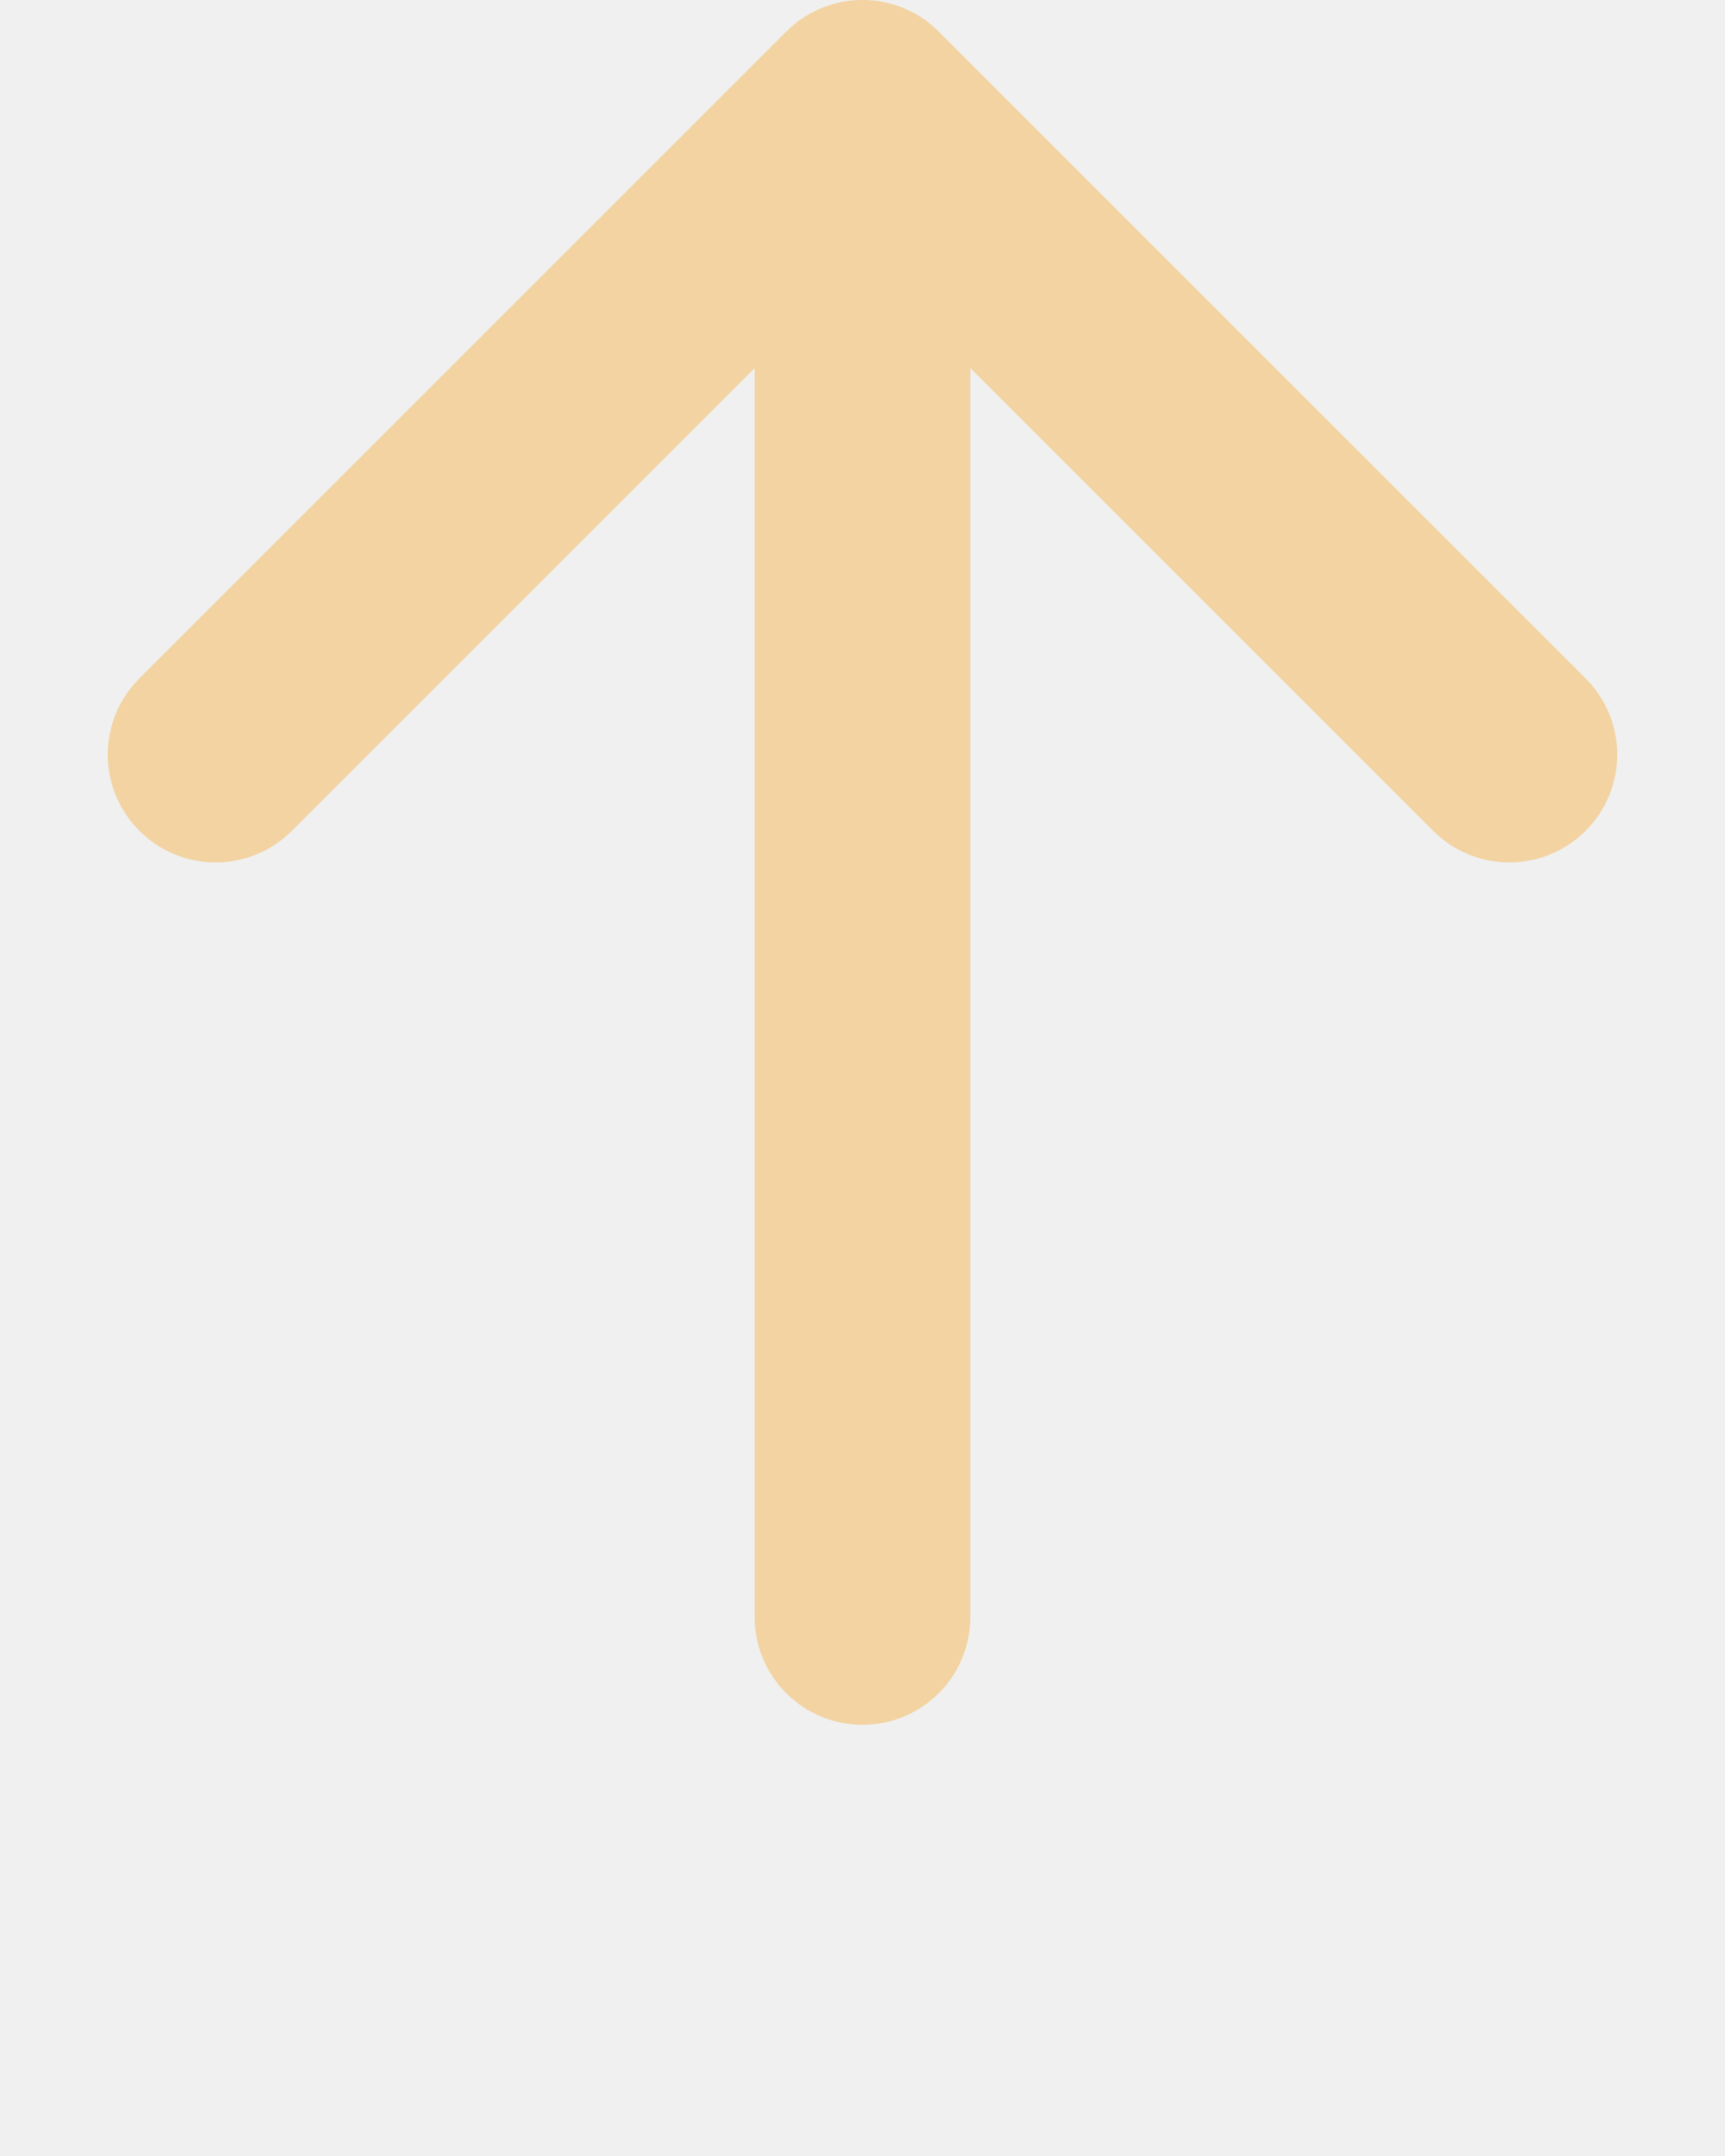
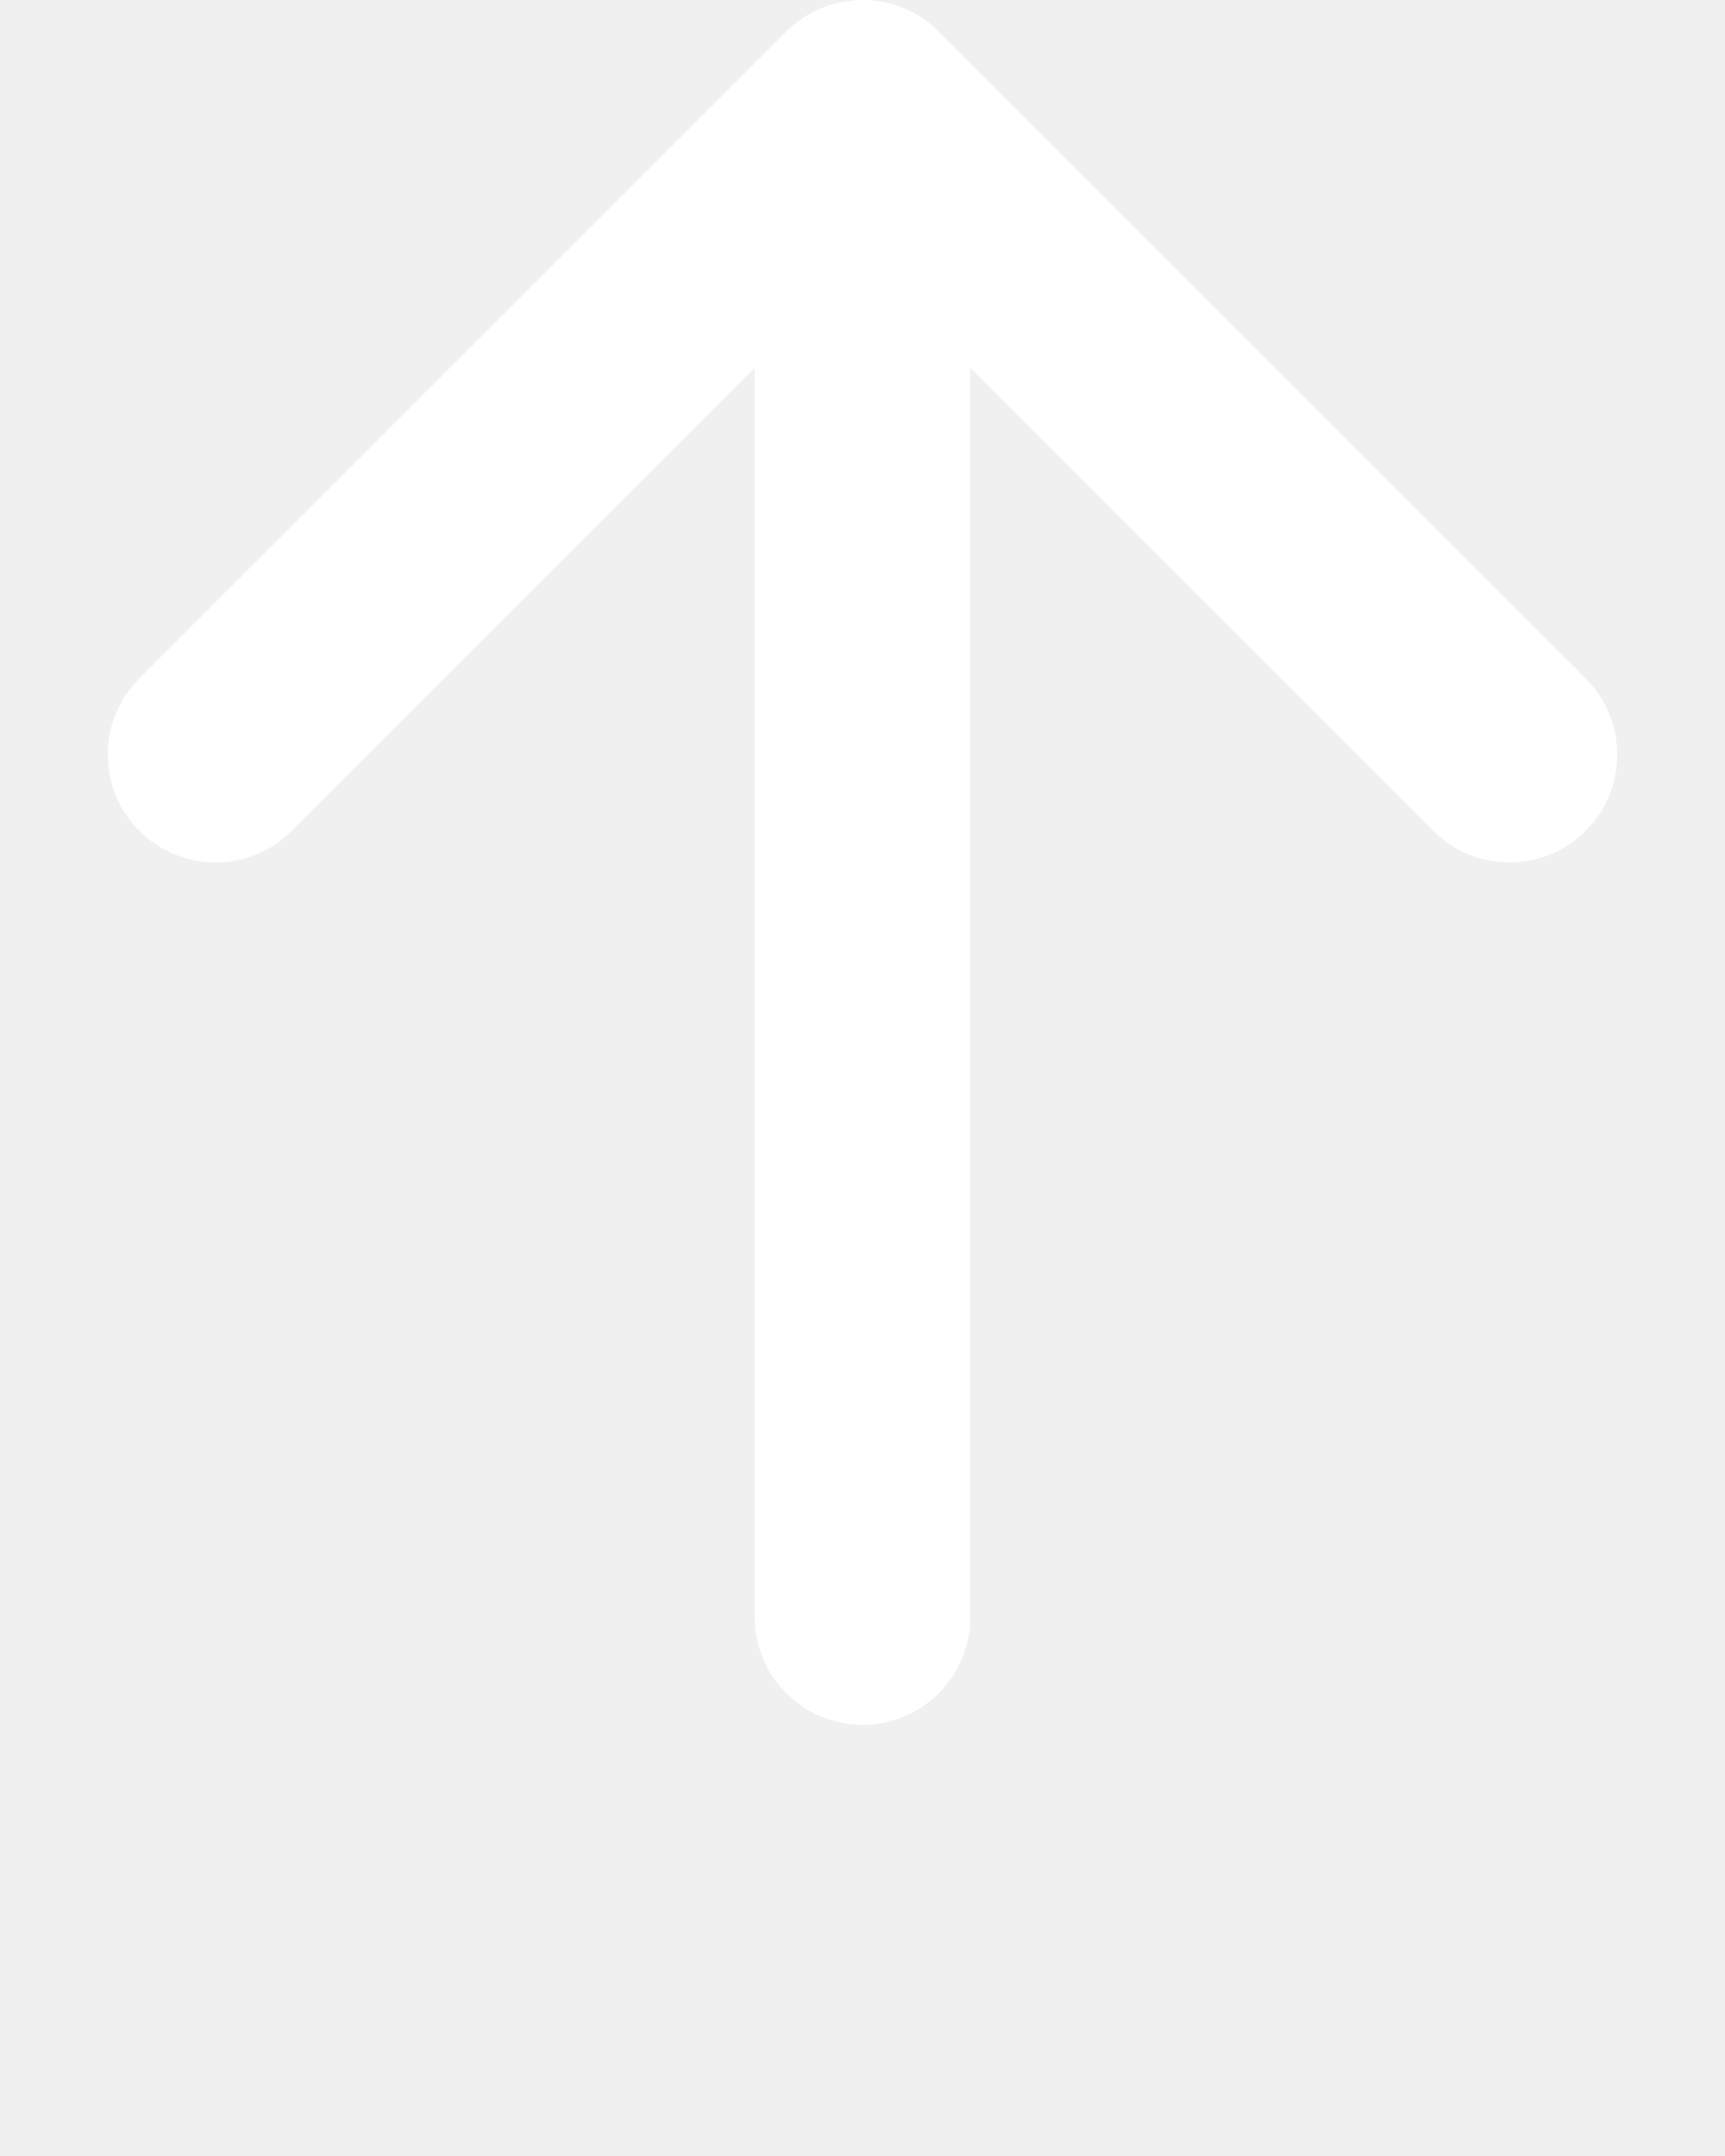
<svg xmlns="http://www.w3.org/2000/svg" viewBox="0 0 16 20" enable-background="new 0 0 16 16" x="0px" y="0px">
  <g>
-     <path fill="#F2D3A1" d="M14 8c-.256 0-.512-.098-.707-.293l-5.293-5.293-5.293 5.293c-.391.391-1.023.391-1.414 0s-.391-1.023 0-1.414l6-6c.391-.391 1.023-.391 1.414 0l6 6c.391.391.391 1.023 0 1.414-.195.195-.451.293-.707.293zM8 16c-.552 0-1-.447-1-1v-14c0-.552.448-1 1-1s1 .448 1 1v14c0 .553-.448 1-1 1z" />
+     <path fill="#FFF" d="M14 8c-.256 0-.512-.098-.707-.293l-5.293-5.293-5.293 5.293c-.391.391-1.023.391-1.414 0s-.391-1.023 0-1.414l6-6c.391-.391 1.023-.391 1.414 0l6 6c.391.391.391 1.023 0 1.414-.195.195-.451.293-.707.293zM8 16c-.552 0-1-.447-1-1v-14c0-.552.448-1 1-1s1 .448 1 1v14c0 .553-.448 1-1 1z" />
  </g>
</svg>
